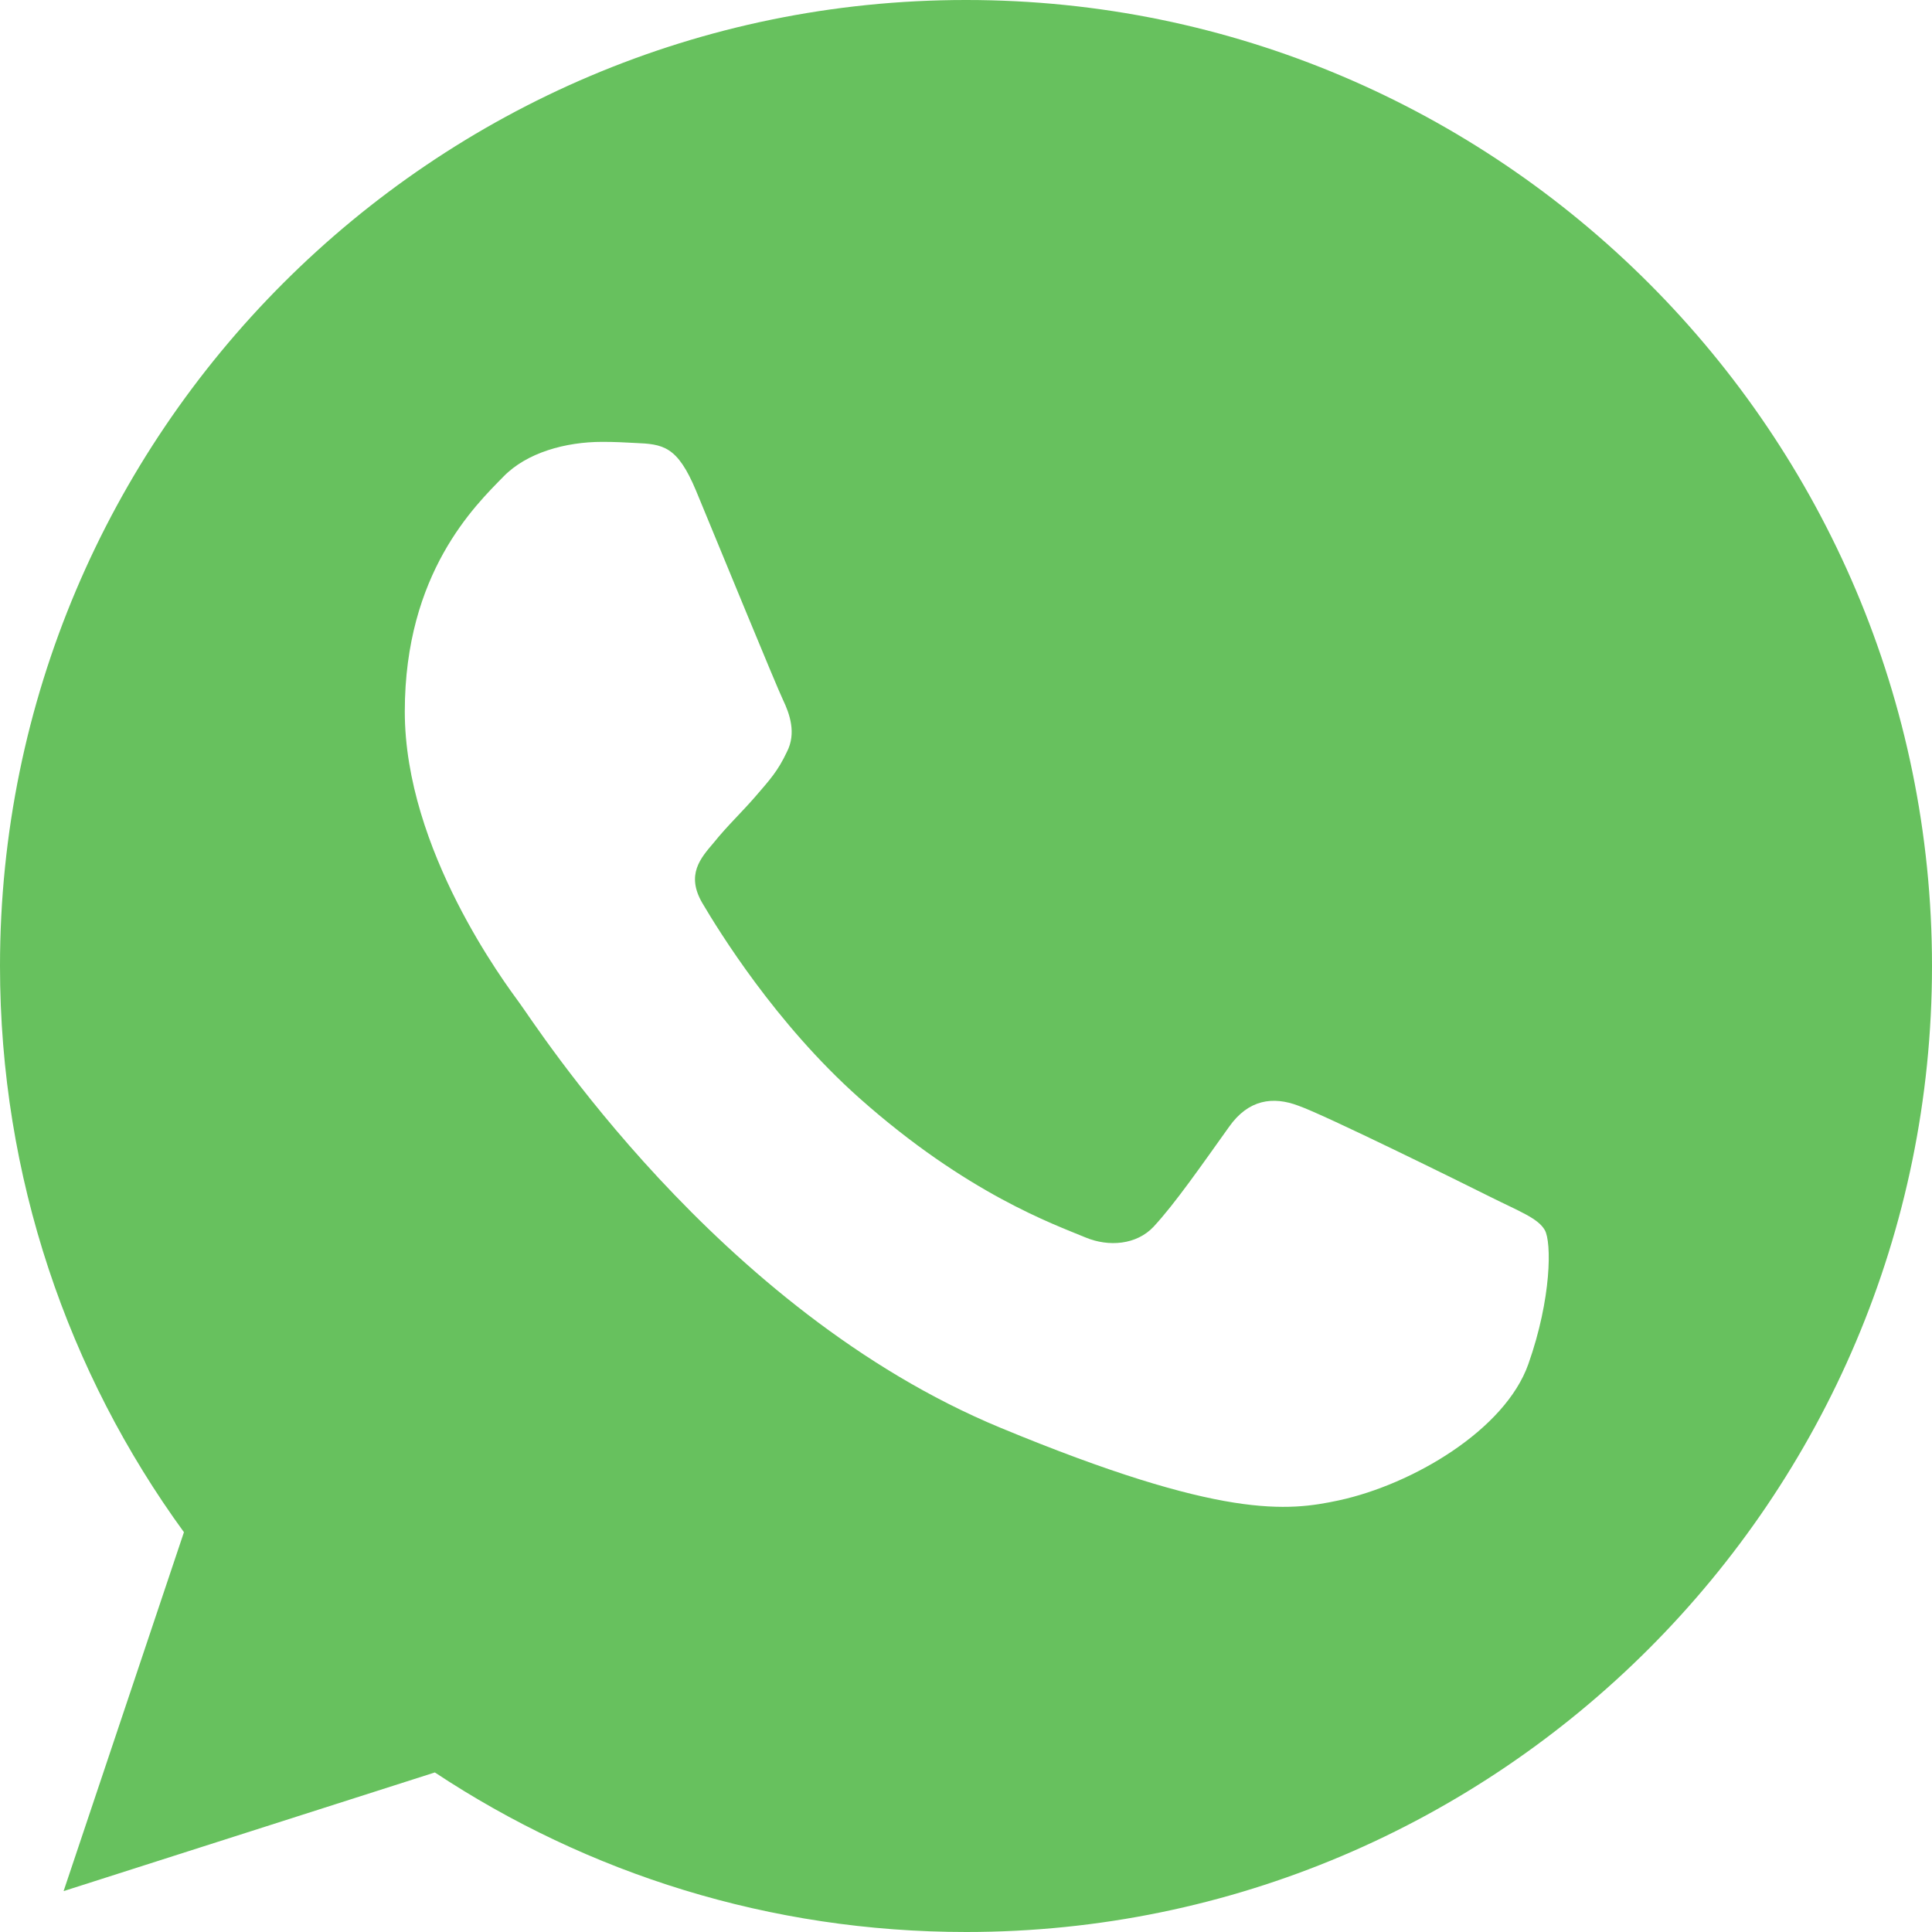
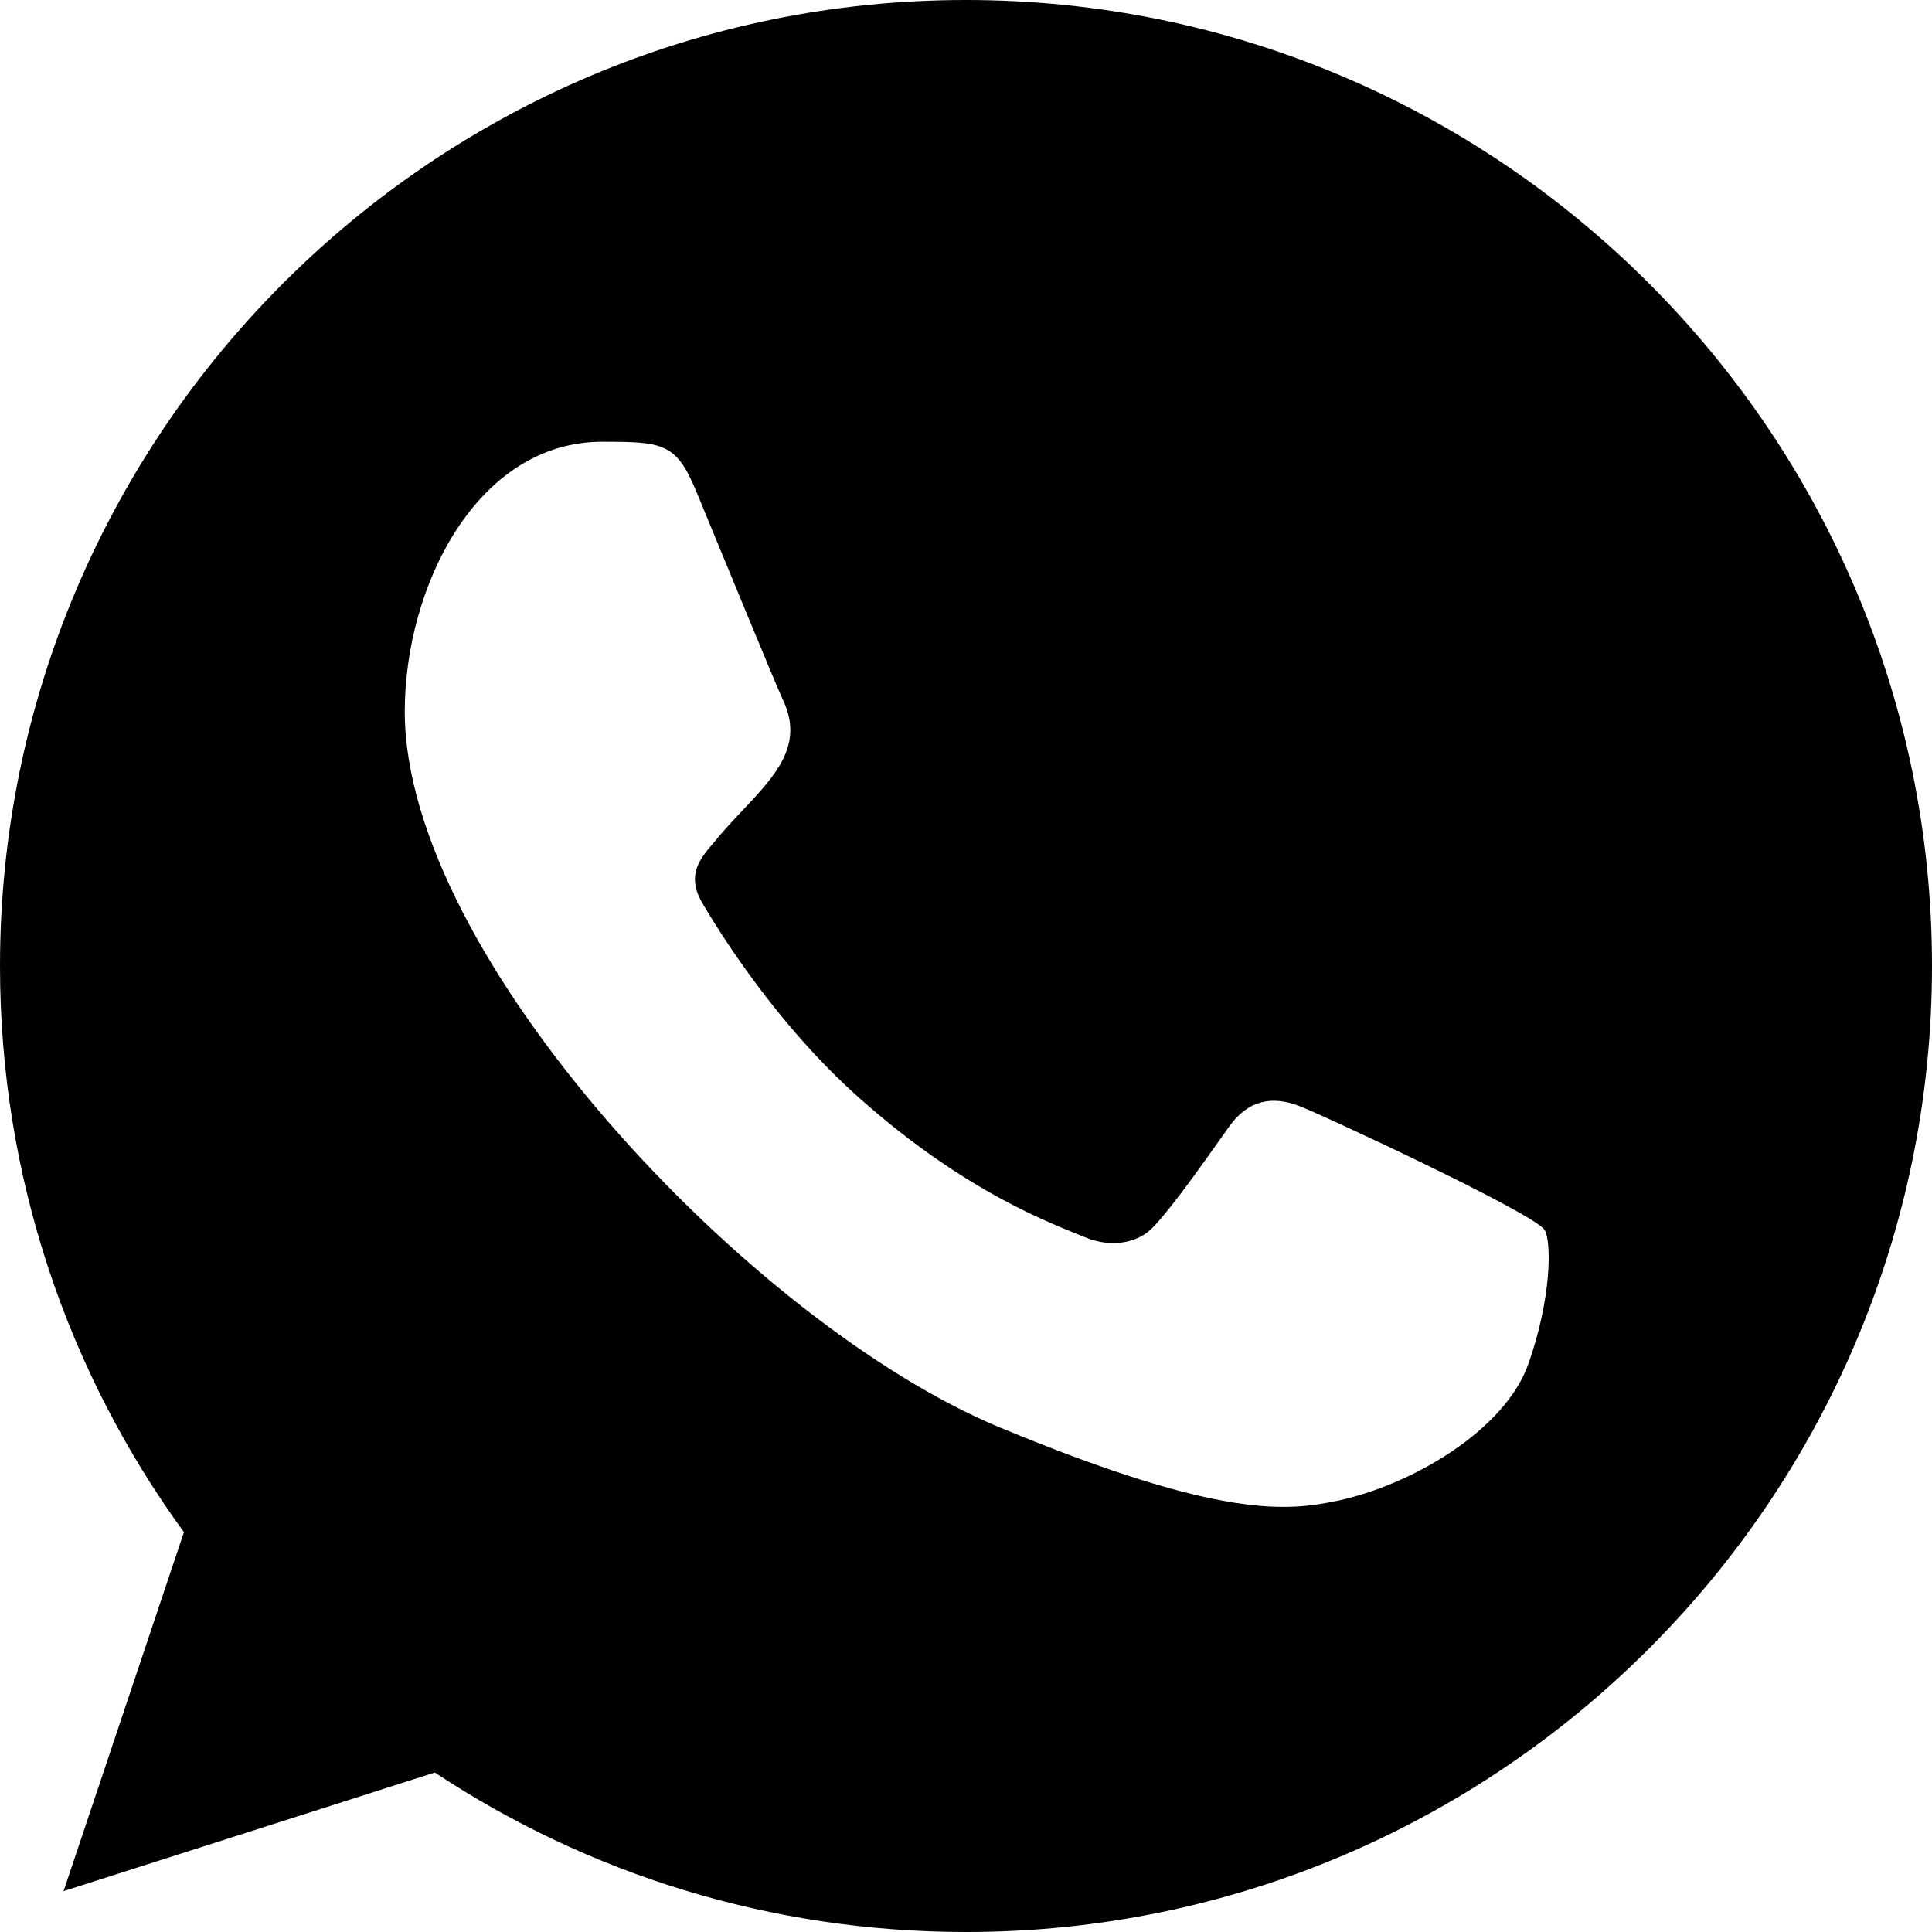
- <svg xmlns="http://www.w3.org/2000/svg" width="800px" height="800px" viewBox="0 0 48 48" version="1.1">
+ <svg xmlns="http://www.w3.org/2000/svg" width="800px" height="800px" viewBox="0 0 20 20" version="1.1">
  <defs>

</defs>
-   <g id="Icons" stroke="none" stroke-width="1" fill="none" fill-rule="evenodd">
-     <g id="Color-" transform="translate(-700, -360)" fill="#67C15E">
-       <path d="M723.993,360 C710.762,360 700,370.765 700,384 C700,389.248 701.693,394.116 704.57,398.067 L701.58,406.984 L710.804,404.036 C714.599,406.547 719.126,408 724.007,408 C737.238,408 748,397.234 748,384 C748,370.766 737.238,360 724.007,360 L723.993,360 L723.993,360 Z M717.293,372.191 C716.827,371.076 716.475,371.034 715.77,371.005 C715.53,370.991 715.262,370.978 714.966,370.978 C714.048,370.978 713.089,371.246 712.511,371.838 C711.806,372.558 710.057,374.236 710.057,377.679 C710.057,381.122 712.568,384.452 712.906,384.918 C713.259,385.383 717.801,392.55 724.853,395.471 C730.368,397.757 732.005,397.545 733.26,397.277 C735.094,396.882 737.393,395.527 737.971,393.891 C738.55,392.254 738.55,390.857 738.38,390.561 C738.211,390.265 737.745,390.096 737.04,389.743 C736.335,389.39 732.907,387.697 732.258,387.471 C731.624,387.231 731.017,387.316 730.538,387.993 C729.861,388.939 729.198,389.898 728.662,390.476 C728.239,390.928 727.547,390.985 726.969,390.744 C726.193,390.42 724.021,389.658 721.341,387.273 C719.267,385.425 717.857,383.126 717.448,382.434 C717.039,381.729 717.406,381.32 717.73,380.939 C718.083,380.501 718.421,380.191 718.774,379.782 C719.126,379.373 719.324,379.161 719.55,378.681 C719.79,378.216 719.62,377.736 719.451,377.383 C719.282,377.03 717.871,373.587 717.293,372.191 Z" id="Whatsapp">
+   <g id="Page-1" stroke="none" stroke-width="1" fill="none" fill-rule="evenodd">
+     <g id="Dribbble-Light-Preview" transform="translate(-300, -7599)" fill="#000000">
+       <g id="icons" transform="translate(56, 160)">
+         <path d="M259.821,7453.121 C259.58,7453.803 258.622,7454.368 257.858,7454.533 C257.335,7454.644 256.653,7454.732 254.355,7453.779 C251.774,7452.71 248.19,7448.901 248.19,7446.366 C248.19,7445.076 248.934,7443.573 250.235,7443.573 C250.861,7443.573 250.999,7443.585 251.205,7444.08 C251.446,7444.662 252.034,7446.096 252.104,7446.243 C252.393,7446.846 251.81,7447.199 251.387,7447.725 C251.252,7447.883 251.099,7448.054 251.27,7448.348 C251.44,7448.636 252.028,7449.594 252.892,7450.363 C254.008,7451.358 254.913,7451.675 255.237,7451.81 C255.478,7451.91 255.766,7451.887 255.942,7451.699 C256.165,7451.458 256.442,7451.058 256.724,7450.663 C256.923,7450.381 257.176,7450.346 257.441,7450.446 C257.62,7450.508 259.895,7451.565 259.991,7451.734 C260.062,7451.857 260.062,7452.439 259.821,7453.121 M254.002,7439 L253.997,7439 L253.997,7439 C248.484,7439 244,7443.485 244,7449 C244,7451.187 244.705,7453.215 245.904,7454.861 L244.658,7458.577 L248.501,7457.349 C250.082,7458.395 251.969,7459 254.002,7459 C259.515,7459 264,7454.515 264,7449 C264,7443.485 259.515,7439 254.002,7439" id="whatsapp-[#128]">

</path>
+       </g>
    </g>
  </g>
</svg>
